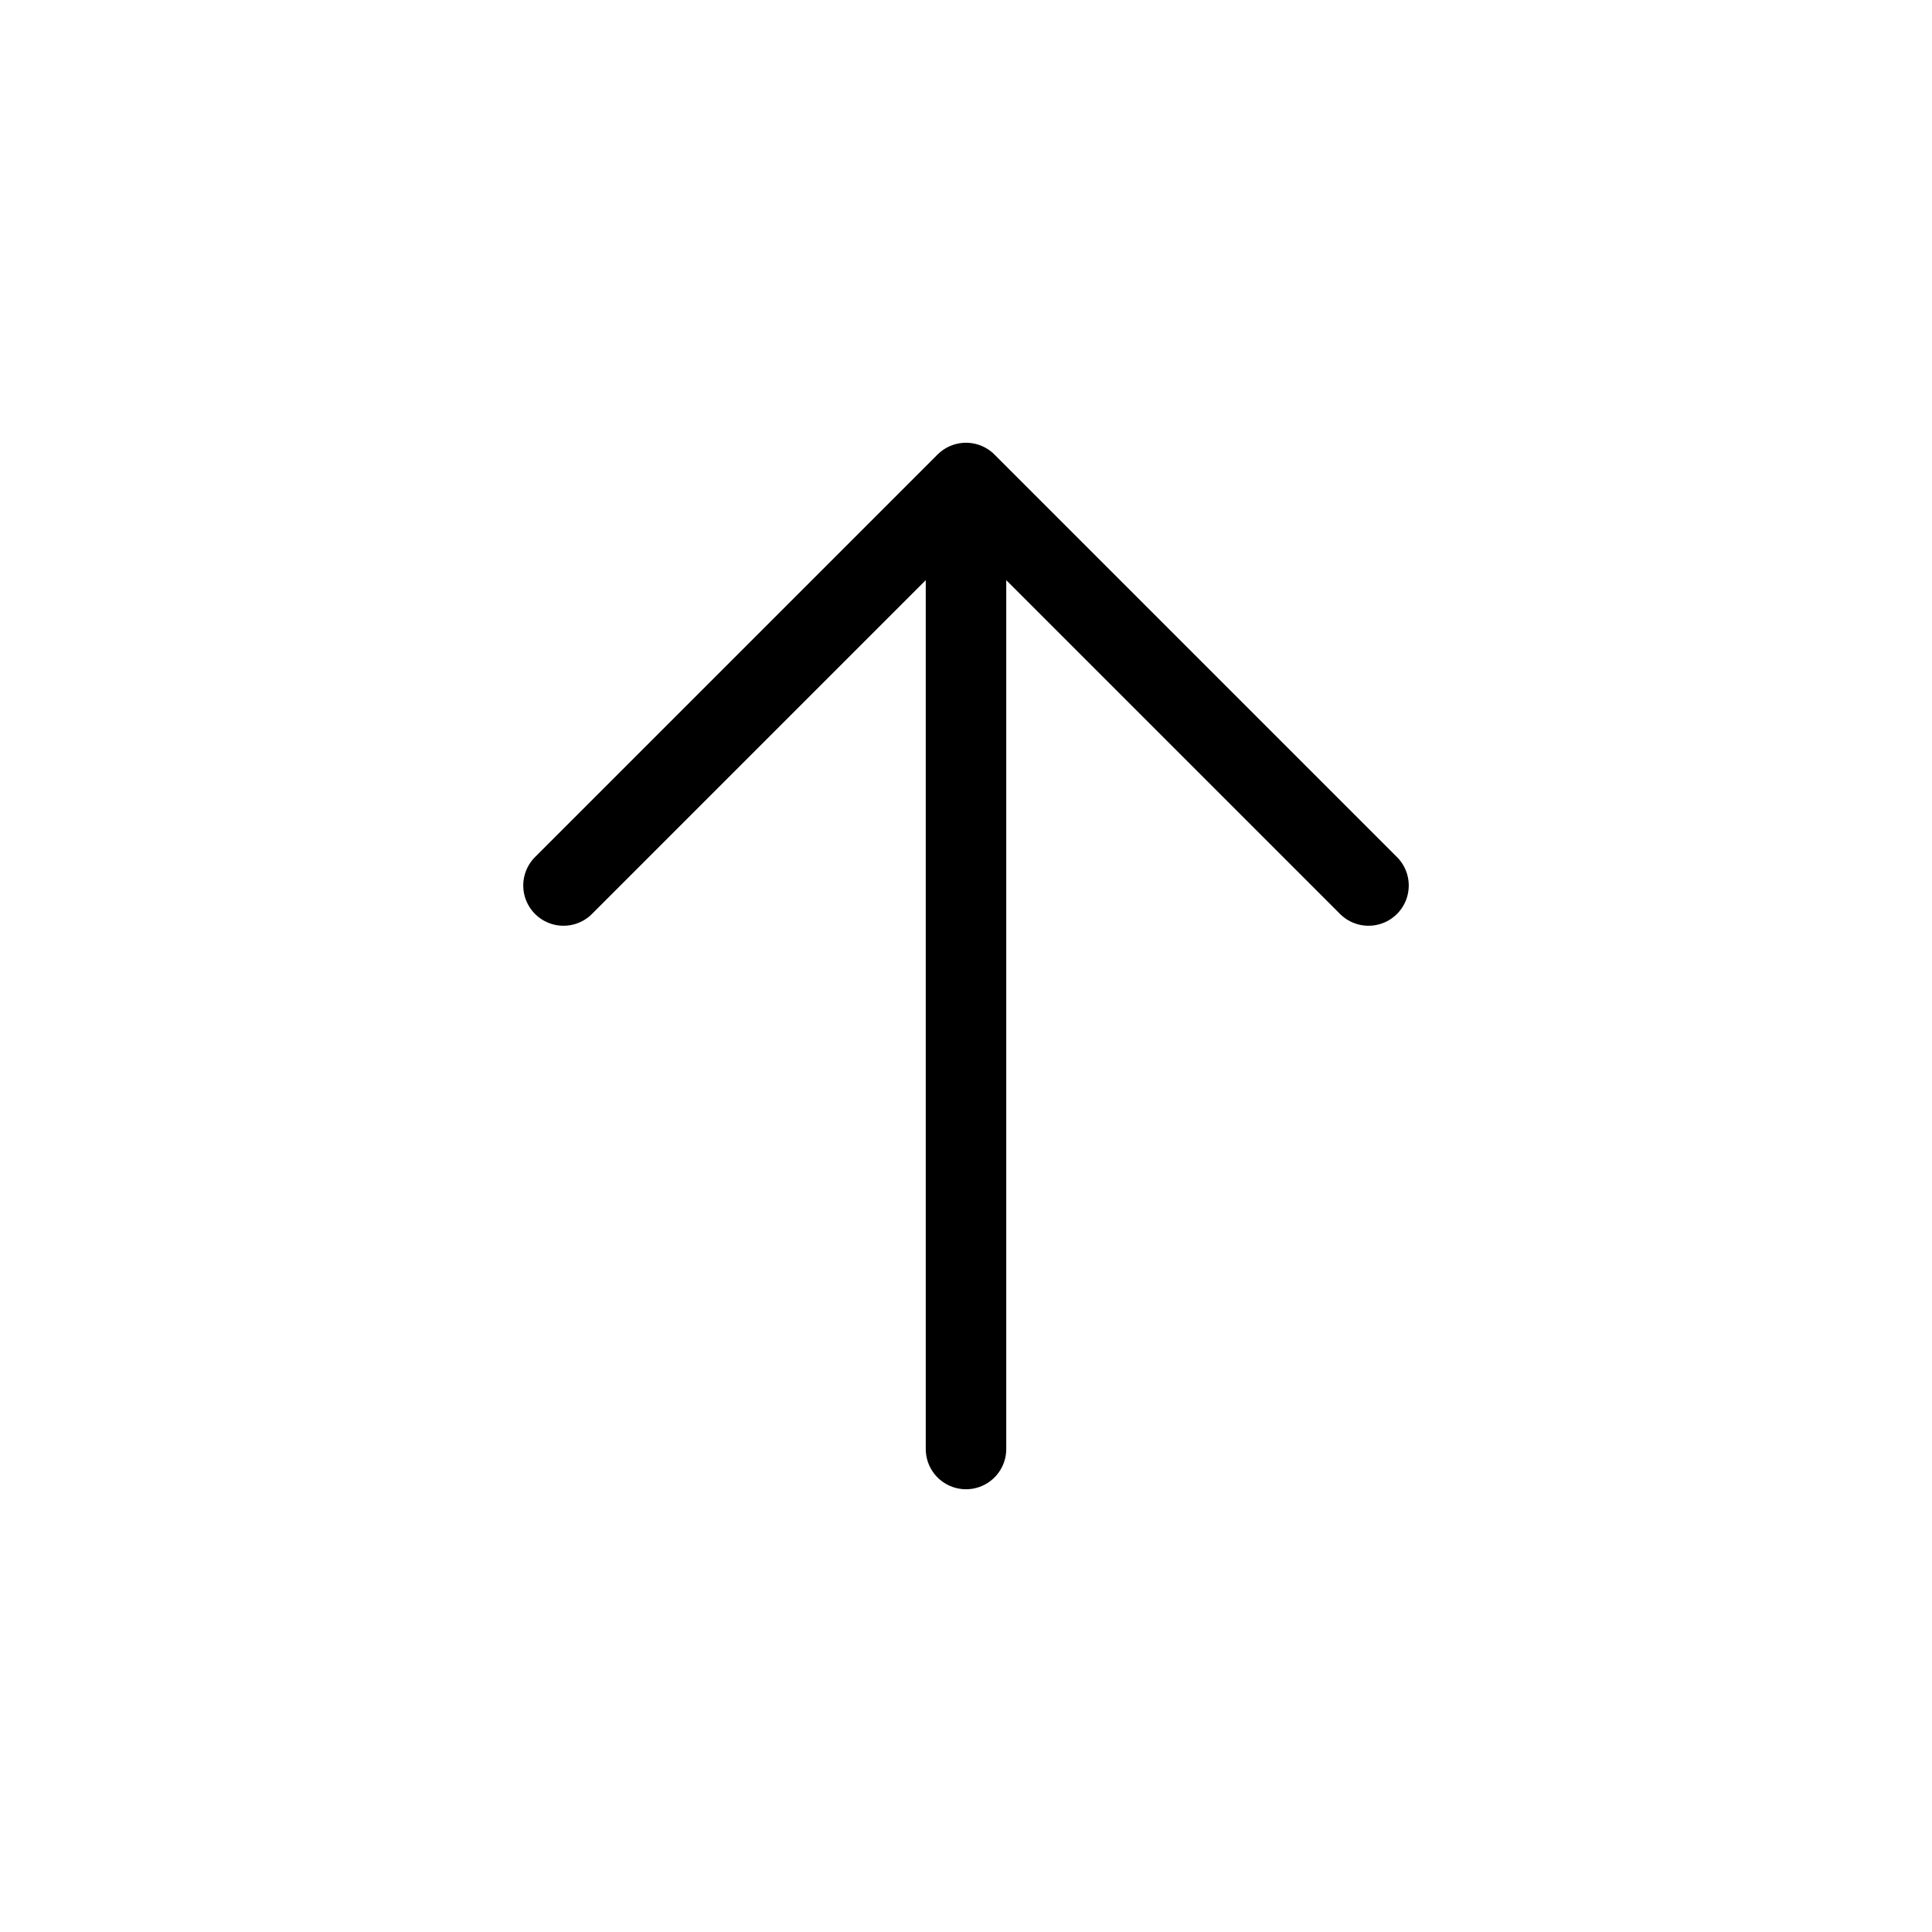
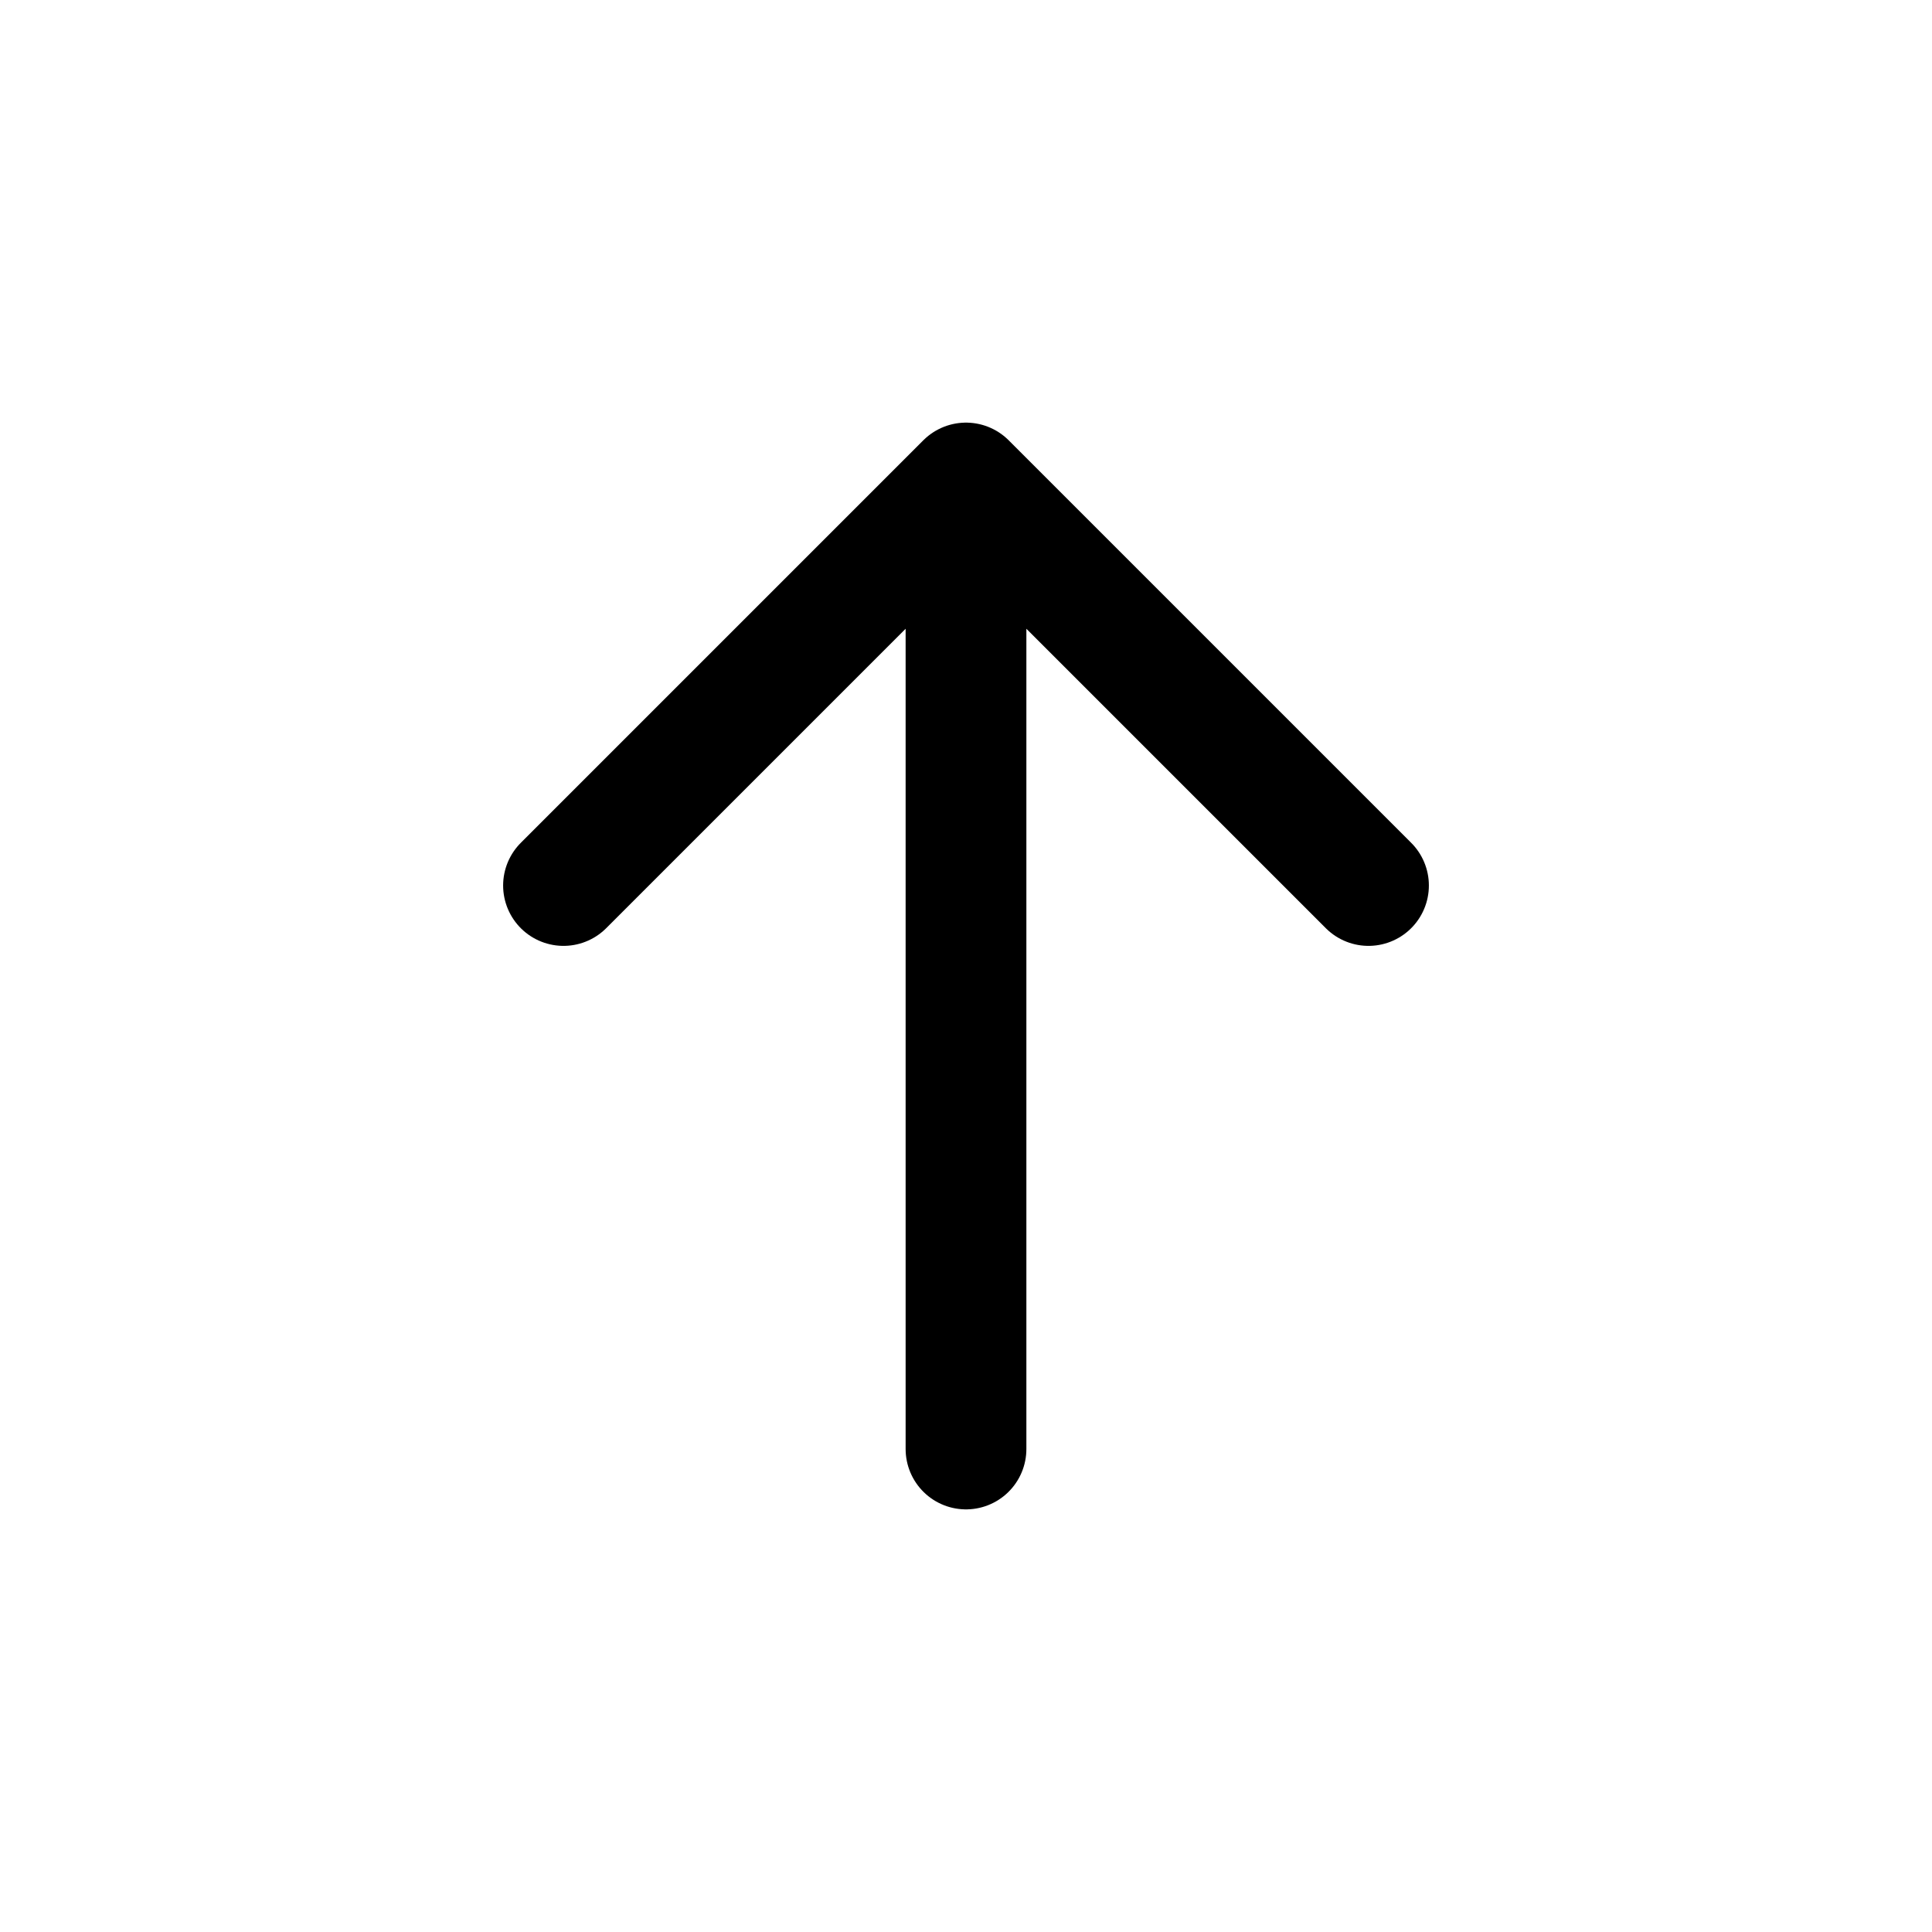
<svg xmlns="http://www.w3.org/2000/svg" width="24" height="24" viewBox="0 0 24 24" fill="none">
-   <path d="M17 11L12 6L7 11M12 6V18" stroke="currentColor" stroke-width="1" stroke-linecap="round" stroke-linejoin="round" />
+   <path d="M17 11L12 6L7 11M12 6V18" stroke="currentColor" stroke-width="1.5" stroke-linecap="round" stroke-linejoin="round" />
</svg>
